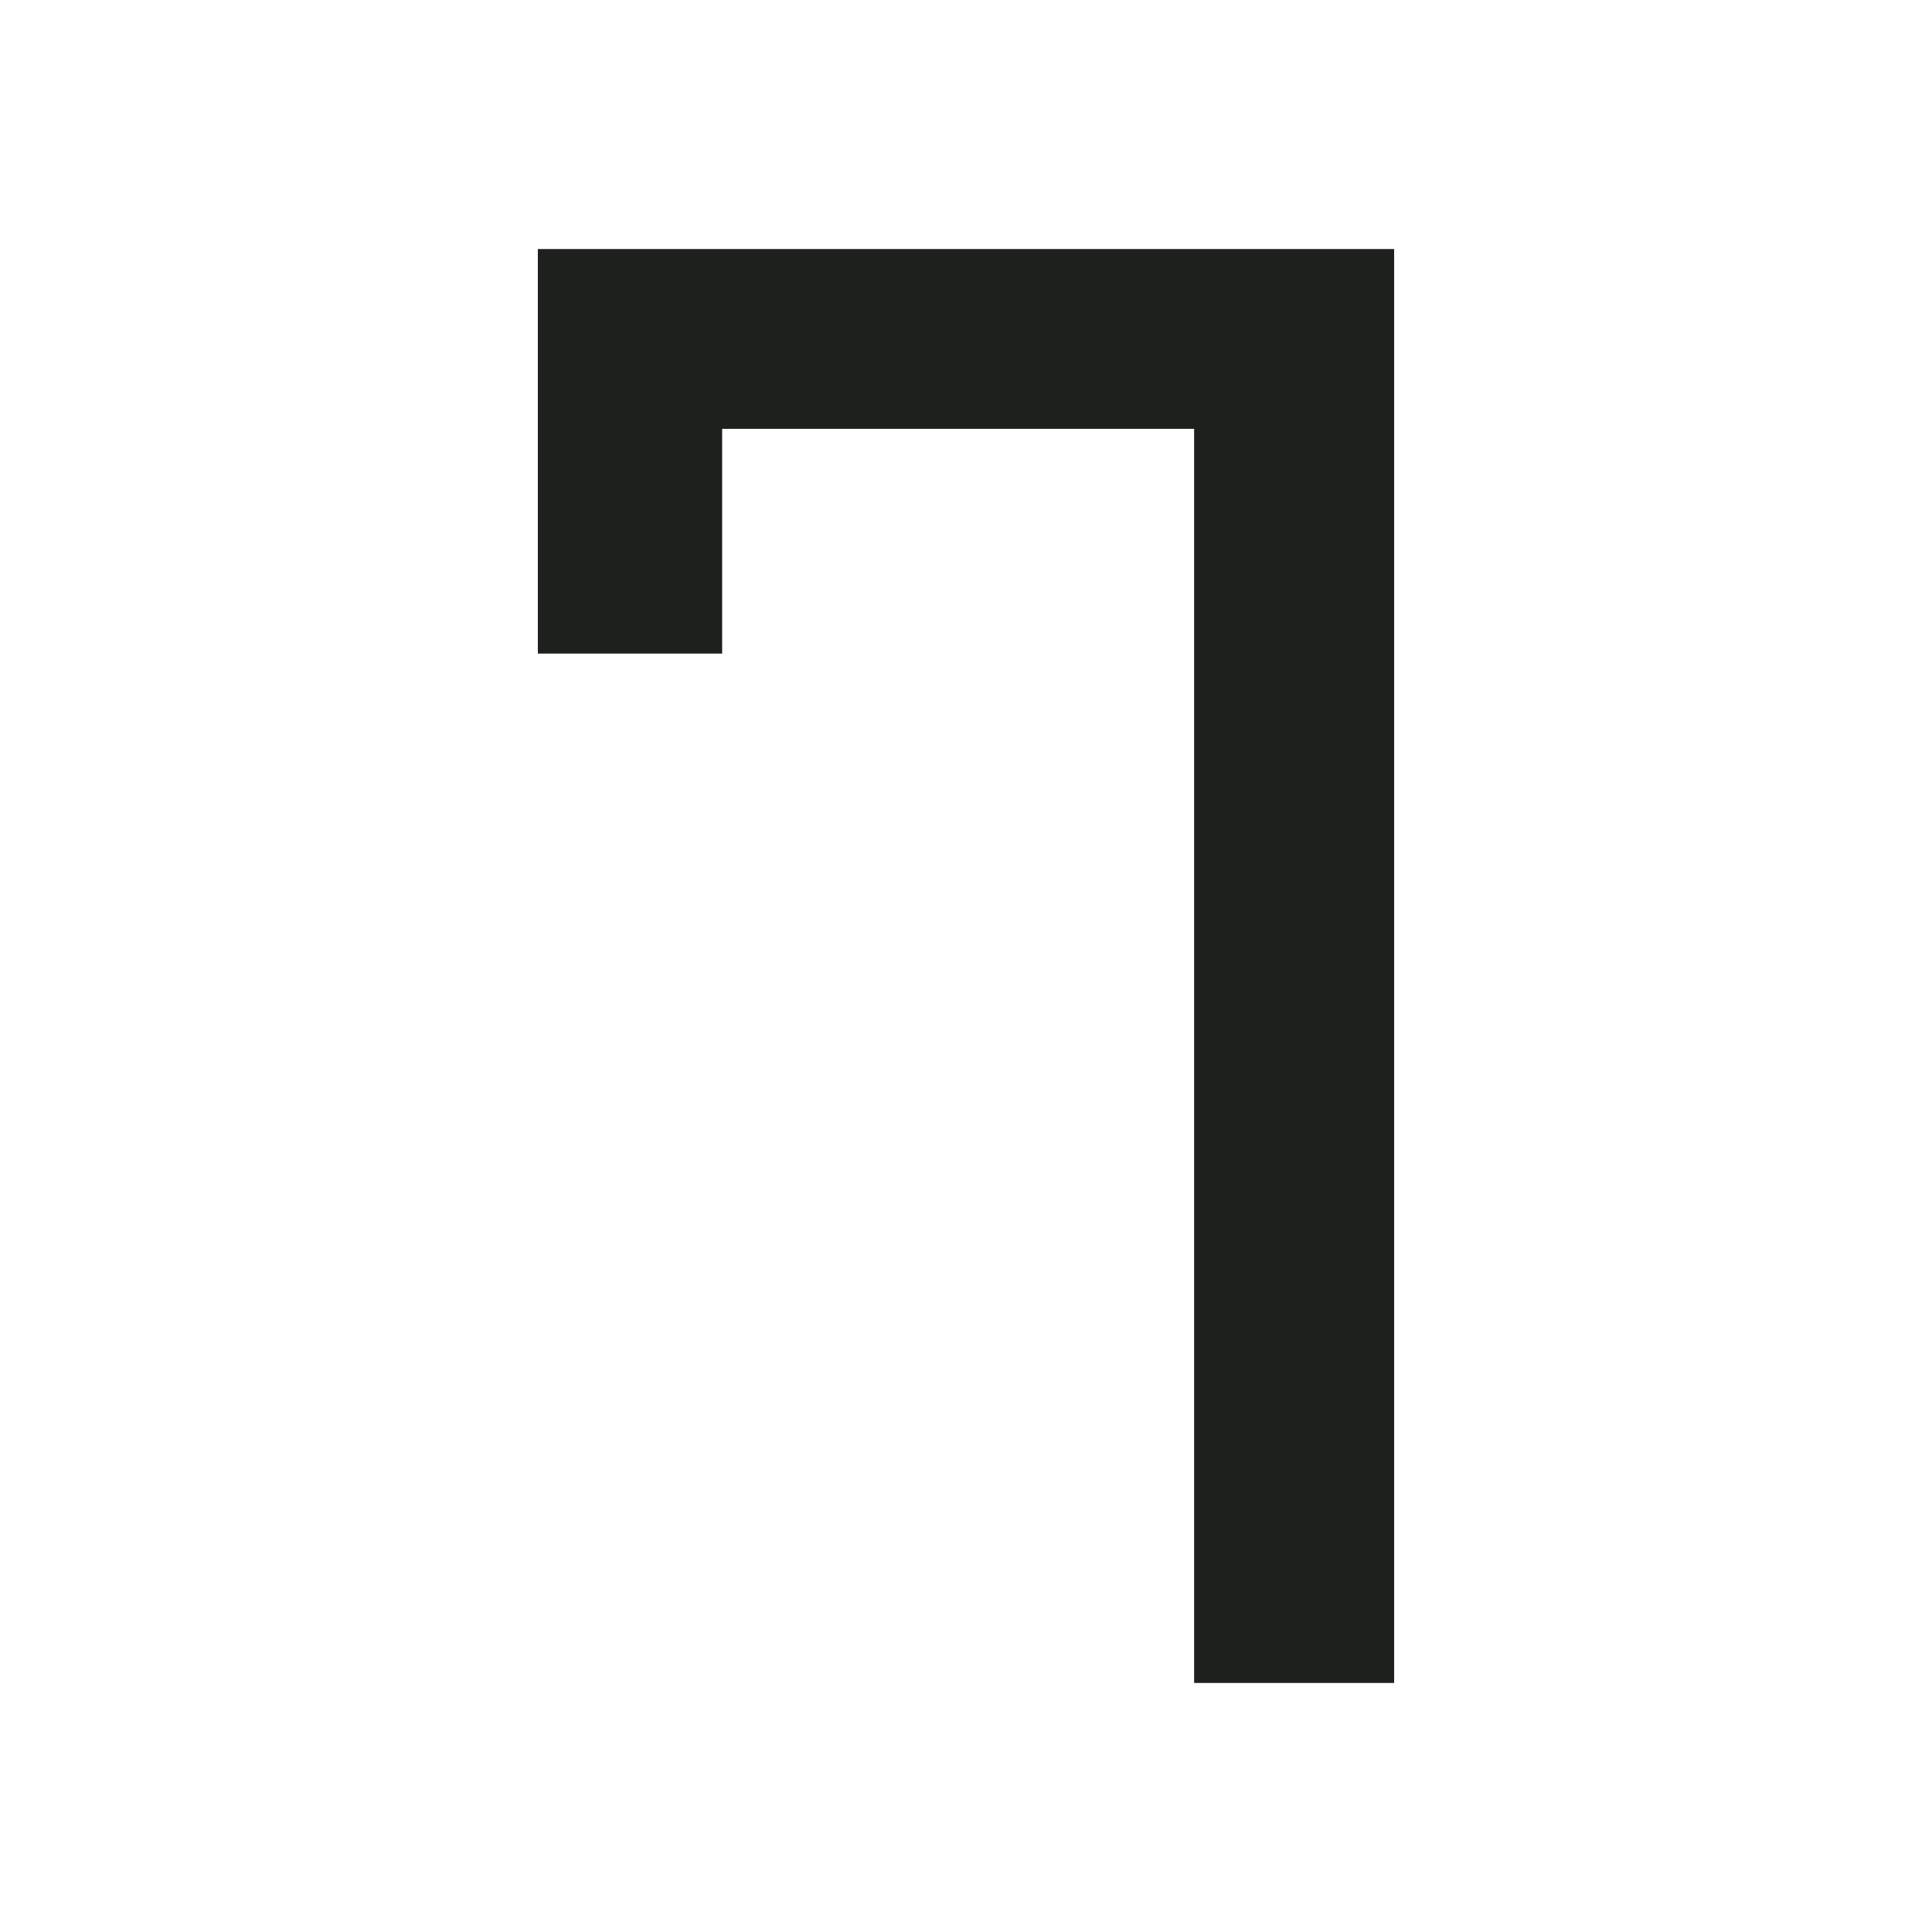
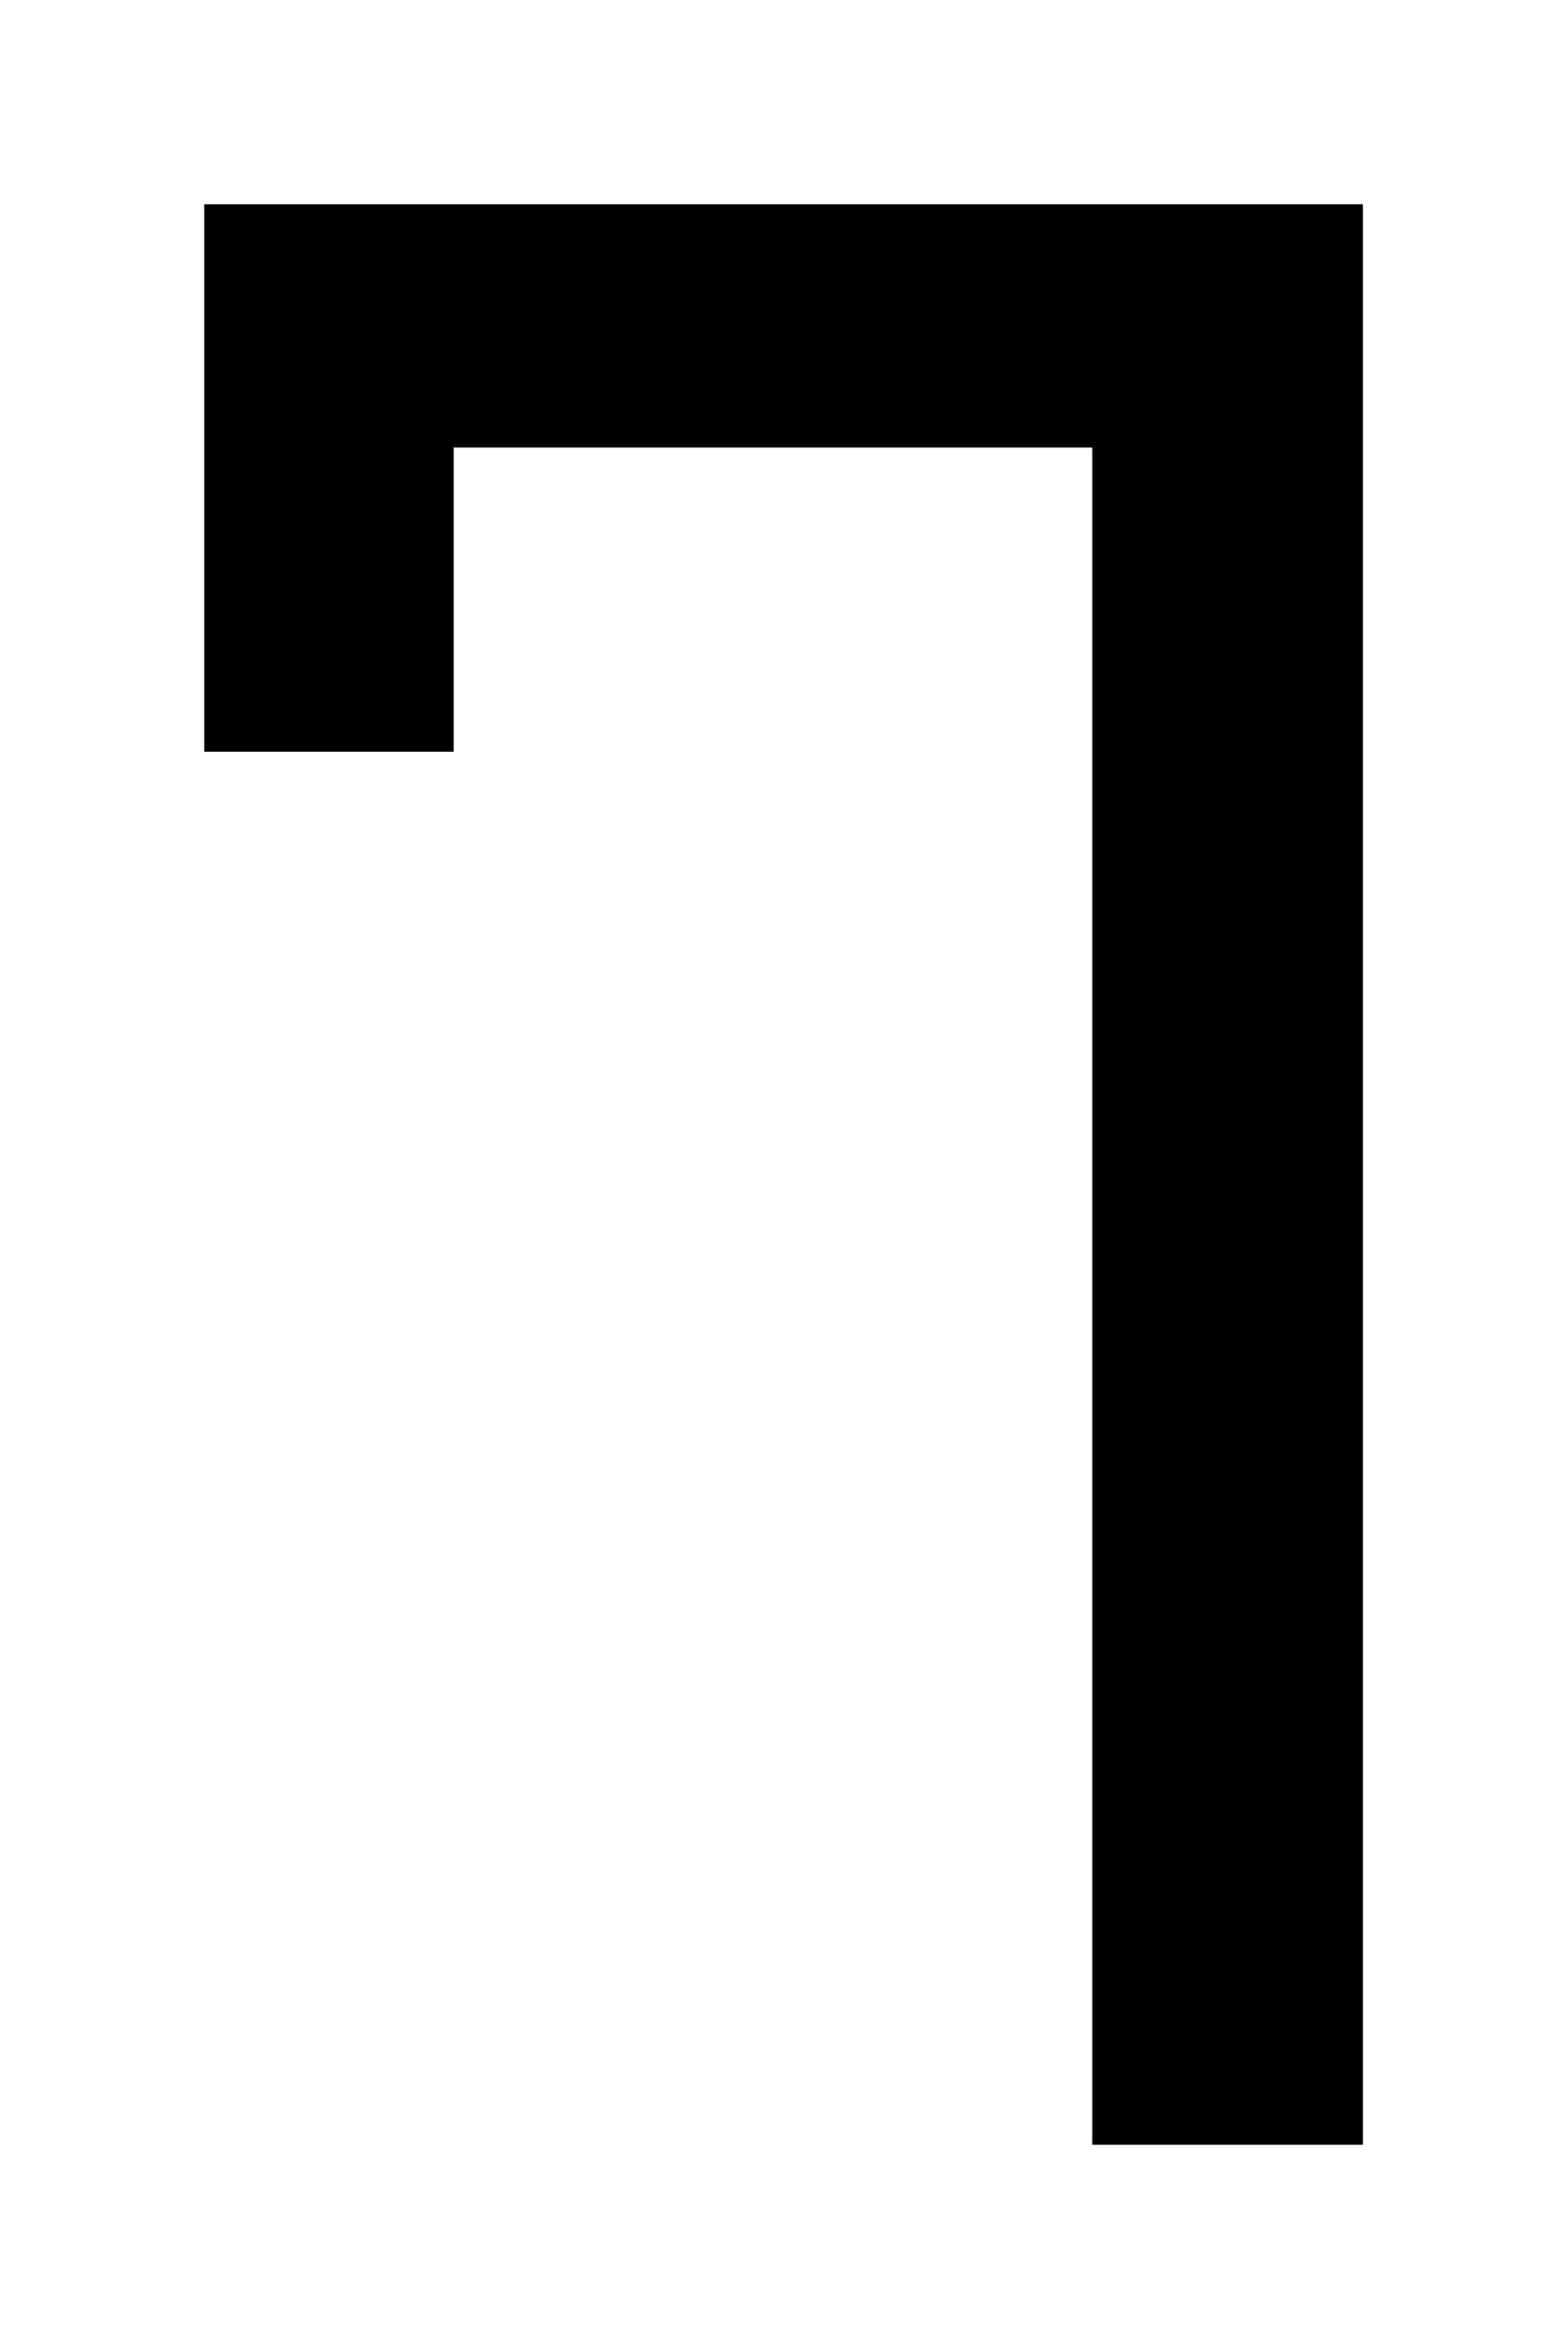
- <svg xmlns="http://www.w3.org/2000/svg" width="256" height="256" viewBox="0 0 256 256" role="img" aria-label="Old Permic regular 𐍙">
-   <path d="M158.227 223.0V56.824H95.688V86.605H71.268V33.0H184.732V223.0Z" fill="#1E201E" />
+ <svg xmlns="http://www.w3.org/2000/svg" width="153.464" height="230" viewBox="51.268 13 153.464 230" role="img" aria-label="Old Permic regular 𐍙" preserveAspectRatio="xMidYMid meet">
+   <path d="M158.227 223.0V56.824H95.688V86.605H71.268V33.0H184.732V223.0Z" fill="#000" />
</svg>
